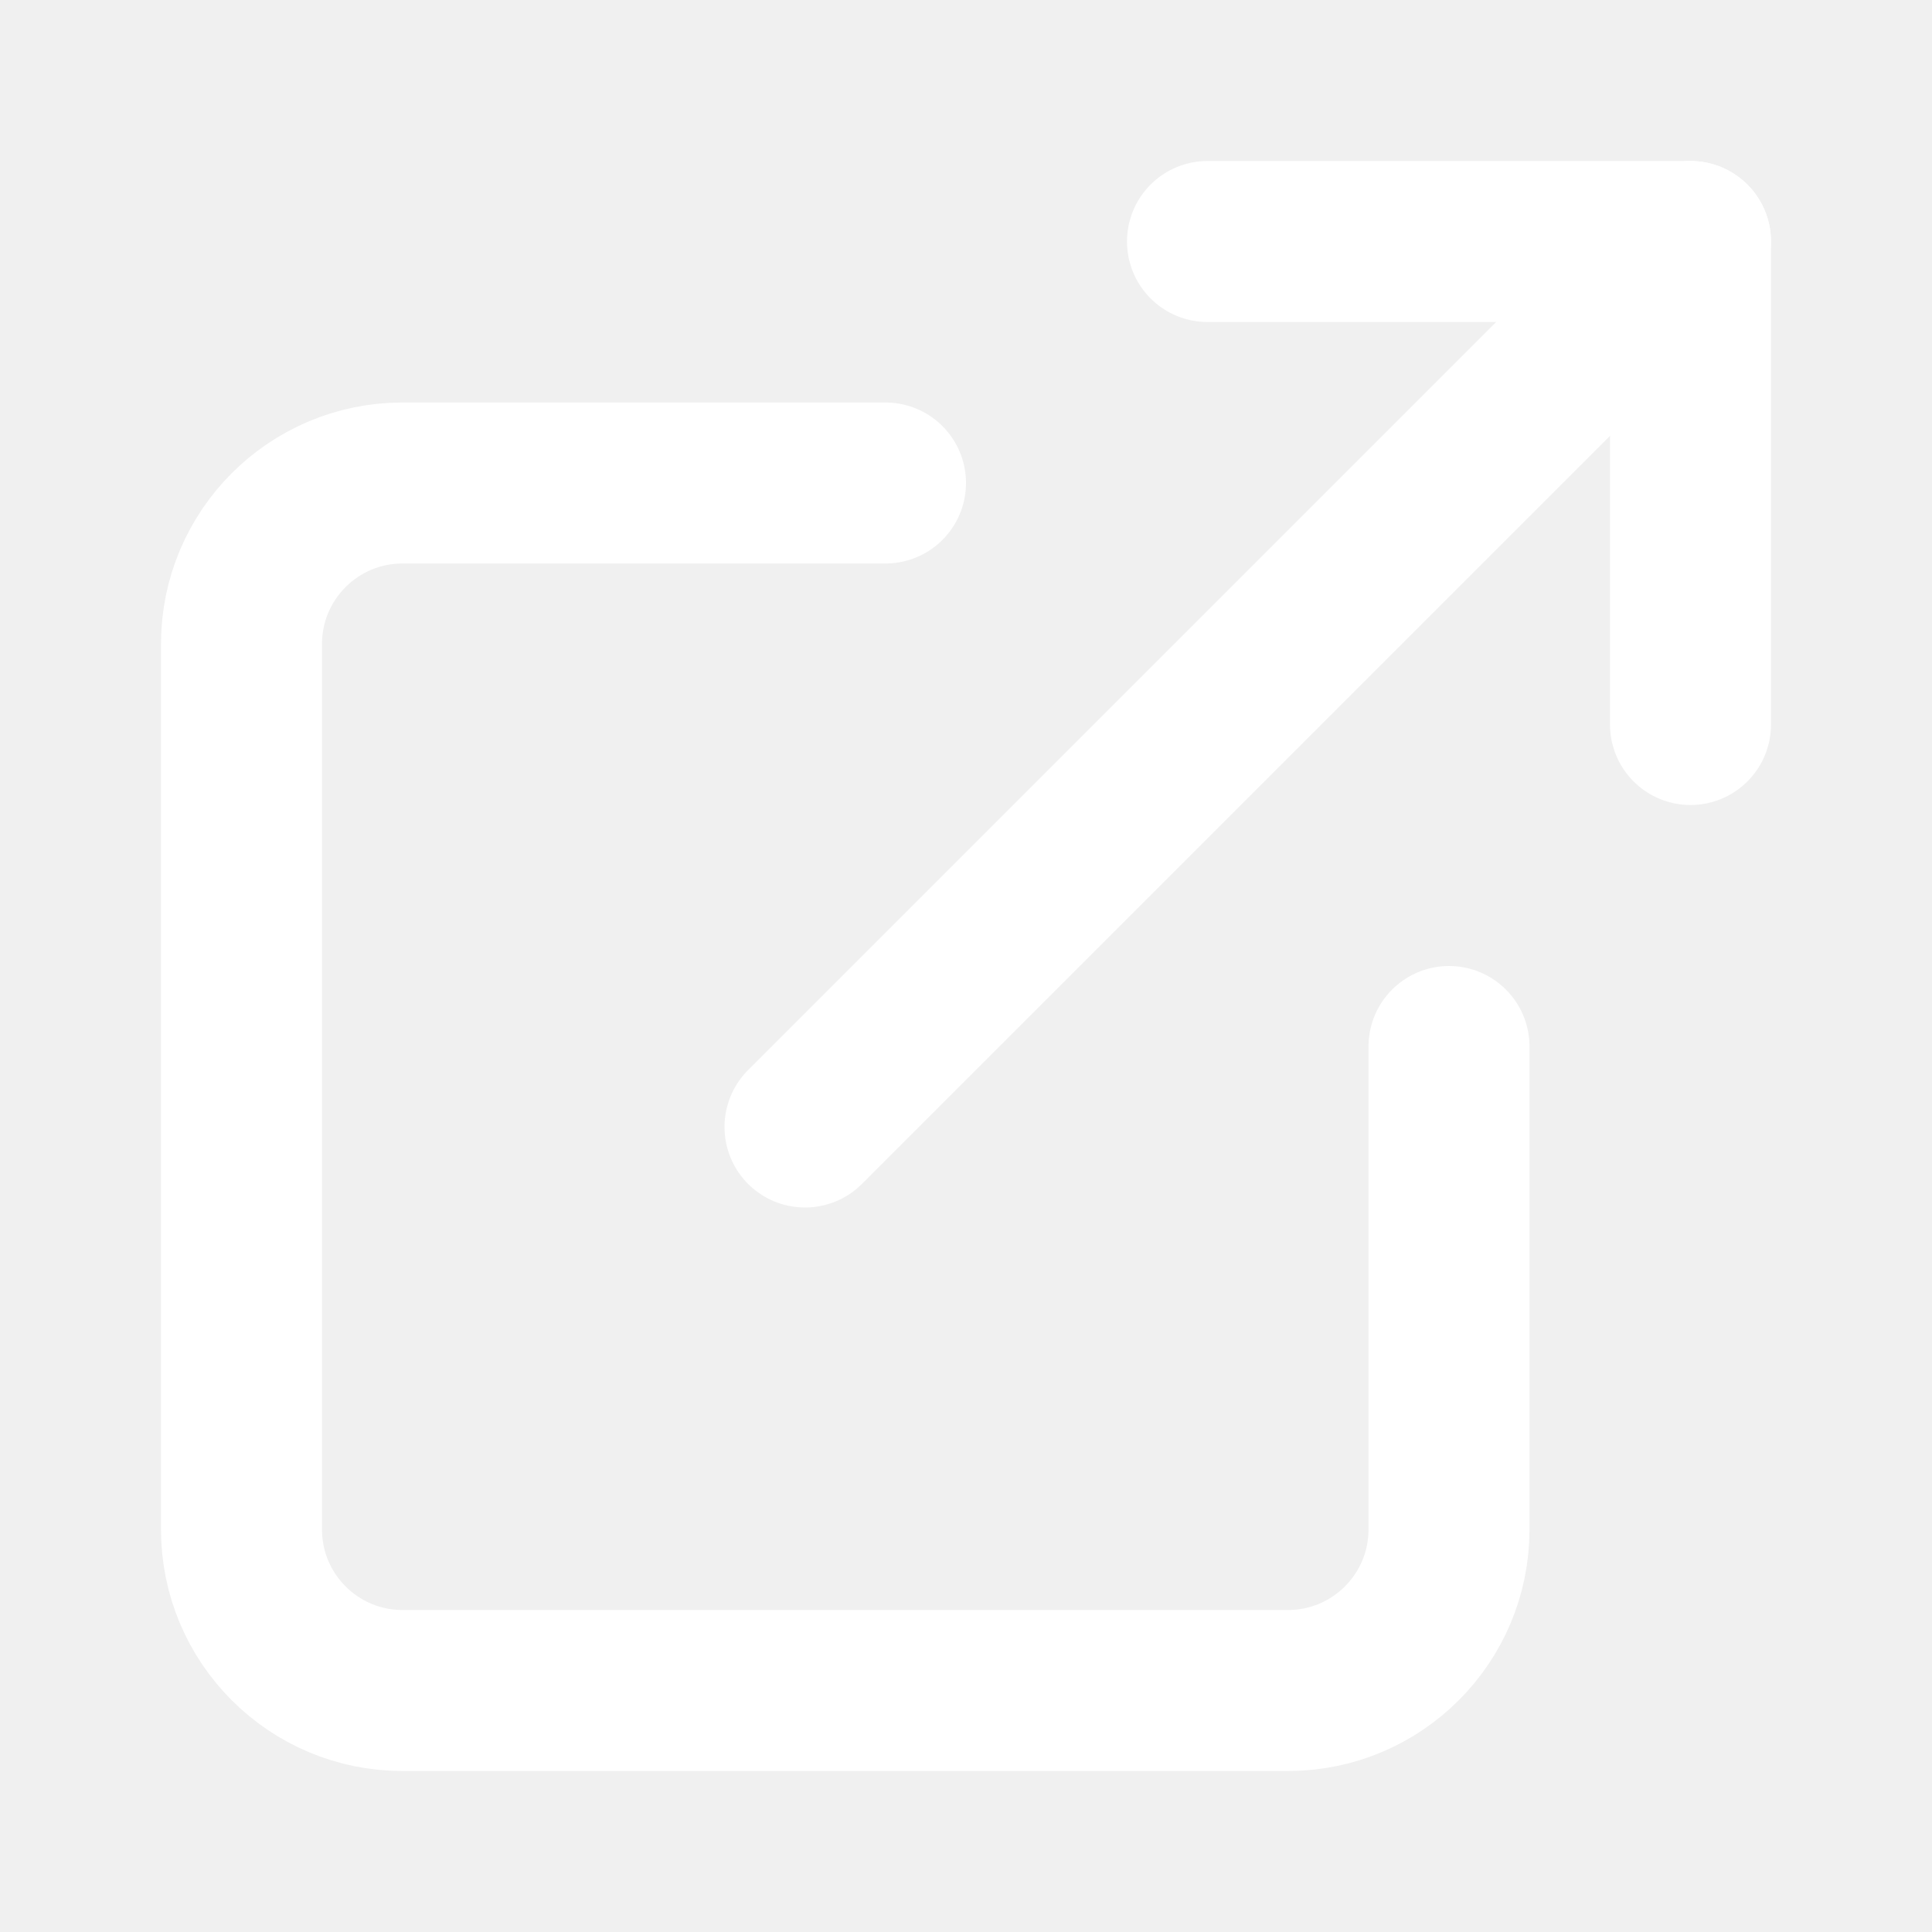
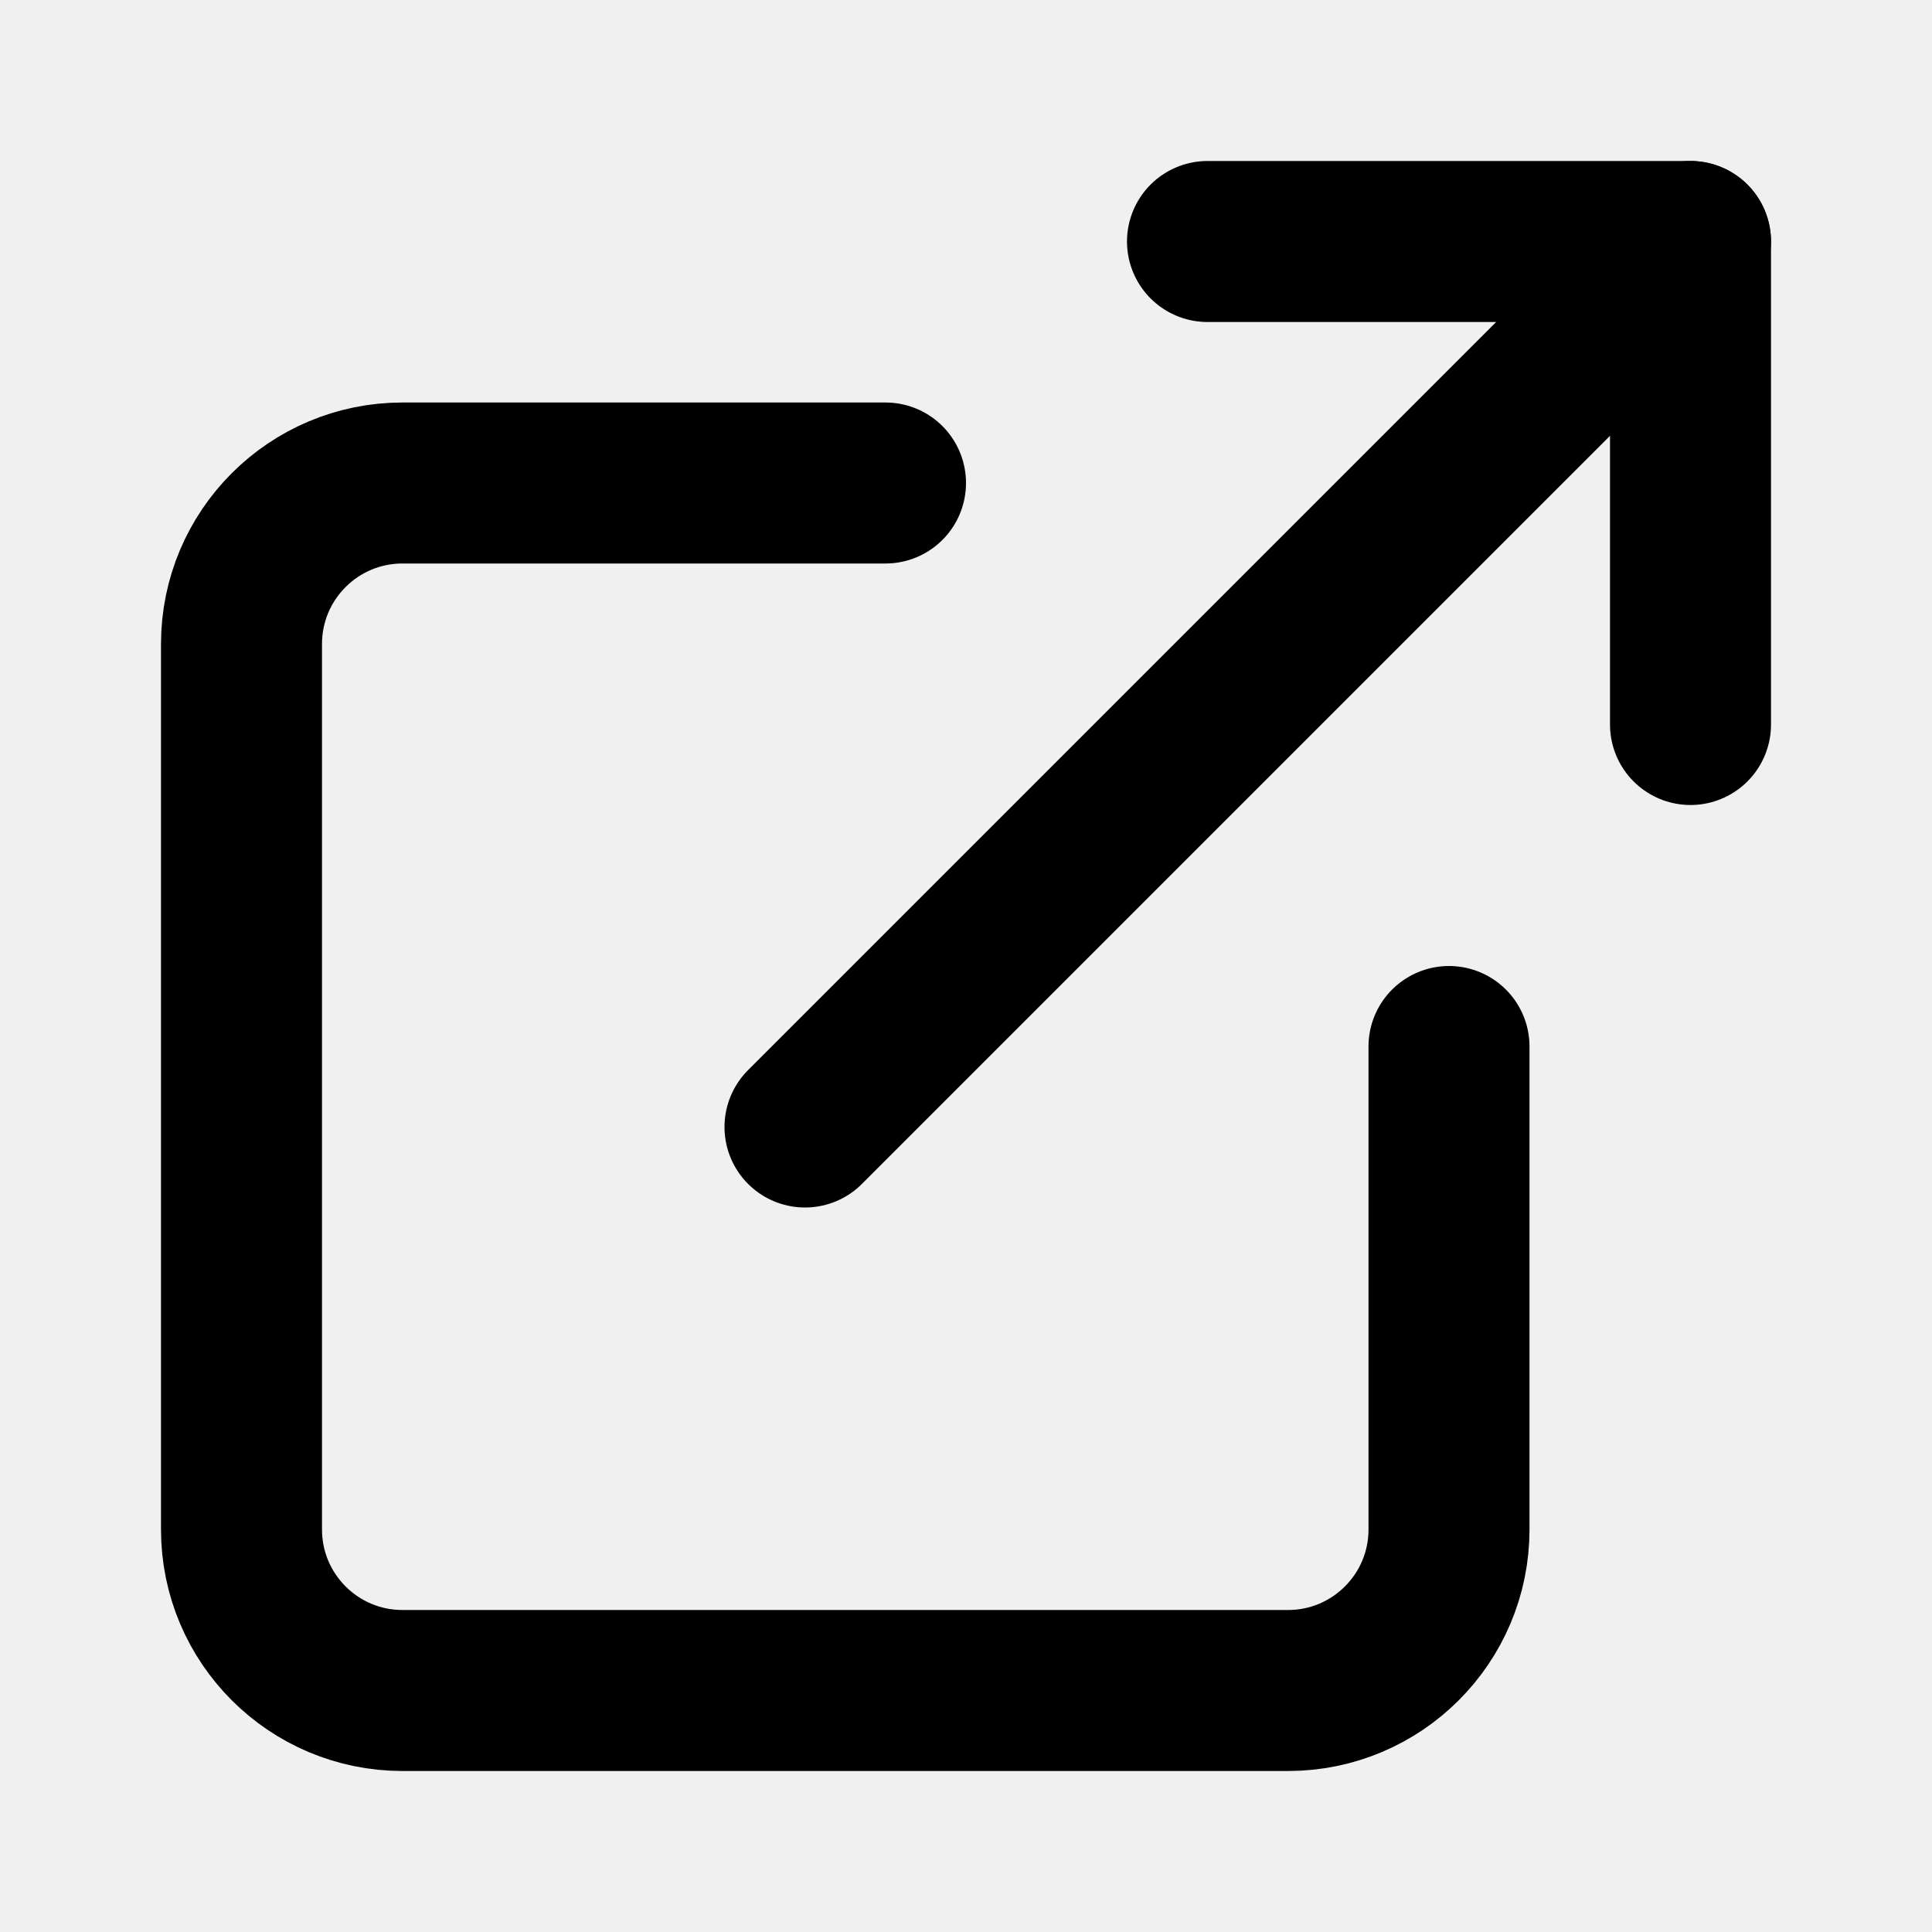
- <svg xmlns="http://www.w3.org/2000/svg" width="15" height="15" viewBox="0 0 24 24" fill="none" stroke="#ffffff" stroke-width="2" stroke-linecap="round" stroke-linejoin="round" class="feather feather-external-link">
+ <svg xmlns="http://www.w3.org/2000/svg" width="15" height="15" viewBox="0 0 24 24" fill="none" stroke="currentColor" stroke-width="2" stroke-linecap="round" stroke-linejoin="round" class="feather feather-external-link">
  <path d="M18 13v6a2 2 0 0 1-2 2H5a2 2 0 0 1-2-2V8a2 2 0 0 1 2-2h6" />
  <polyline points="15 3 21 3 21 9" />
  <line x1="10" y1="14" x2="21" y2="3" />
</svg>
